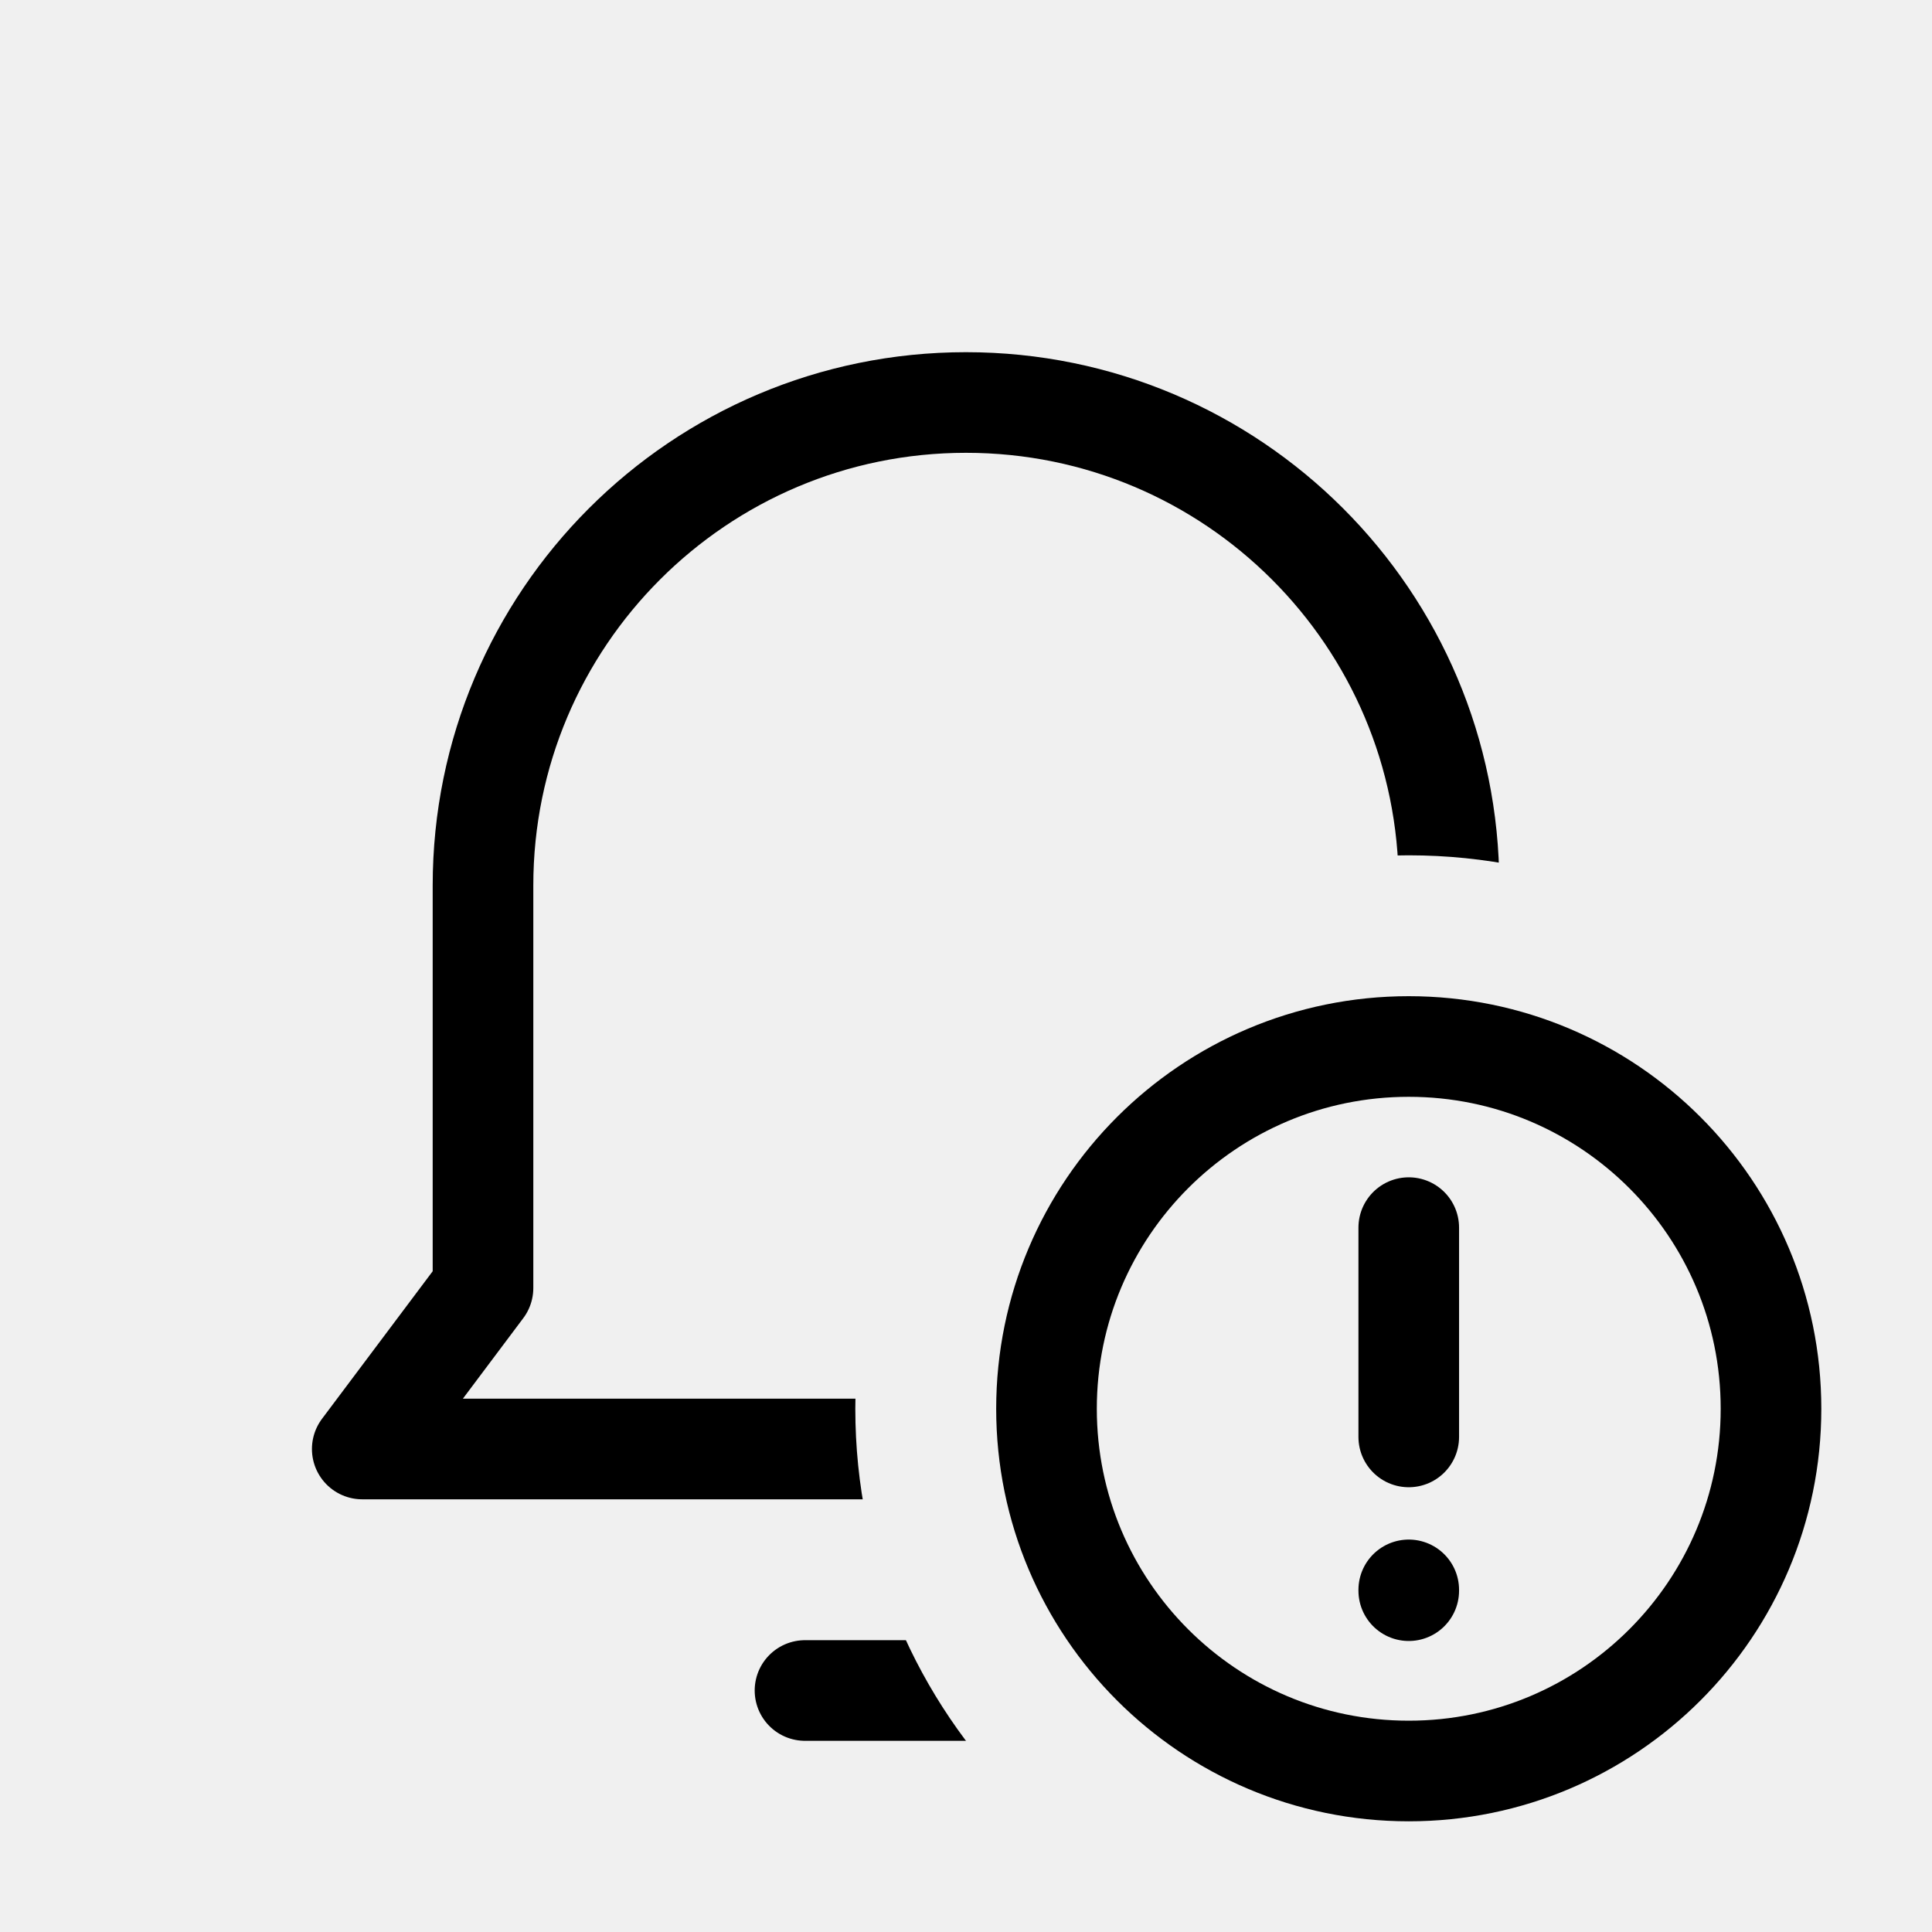
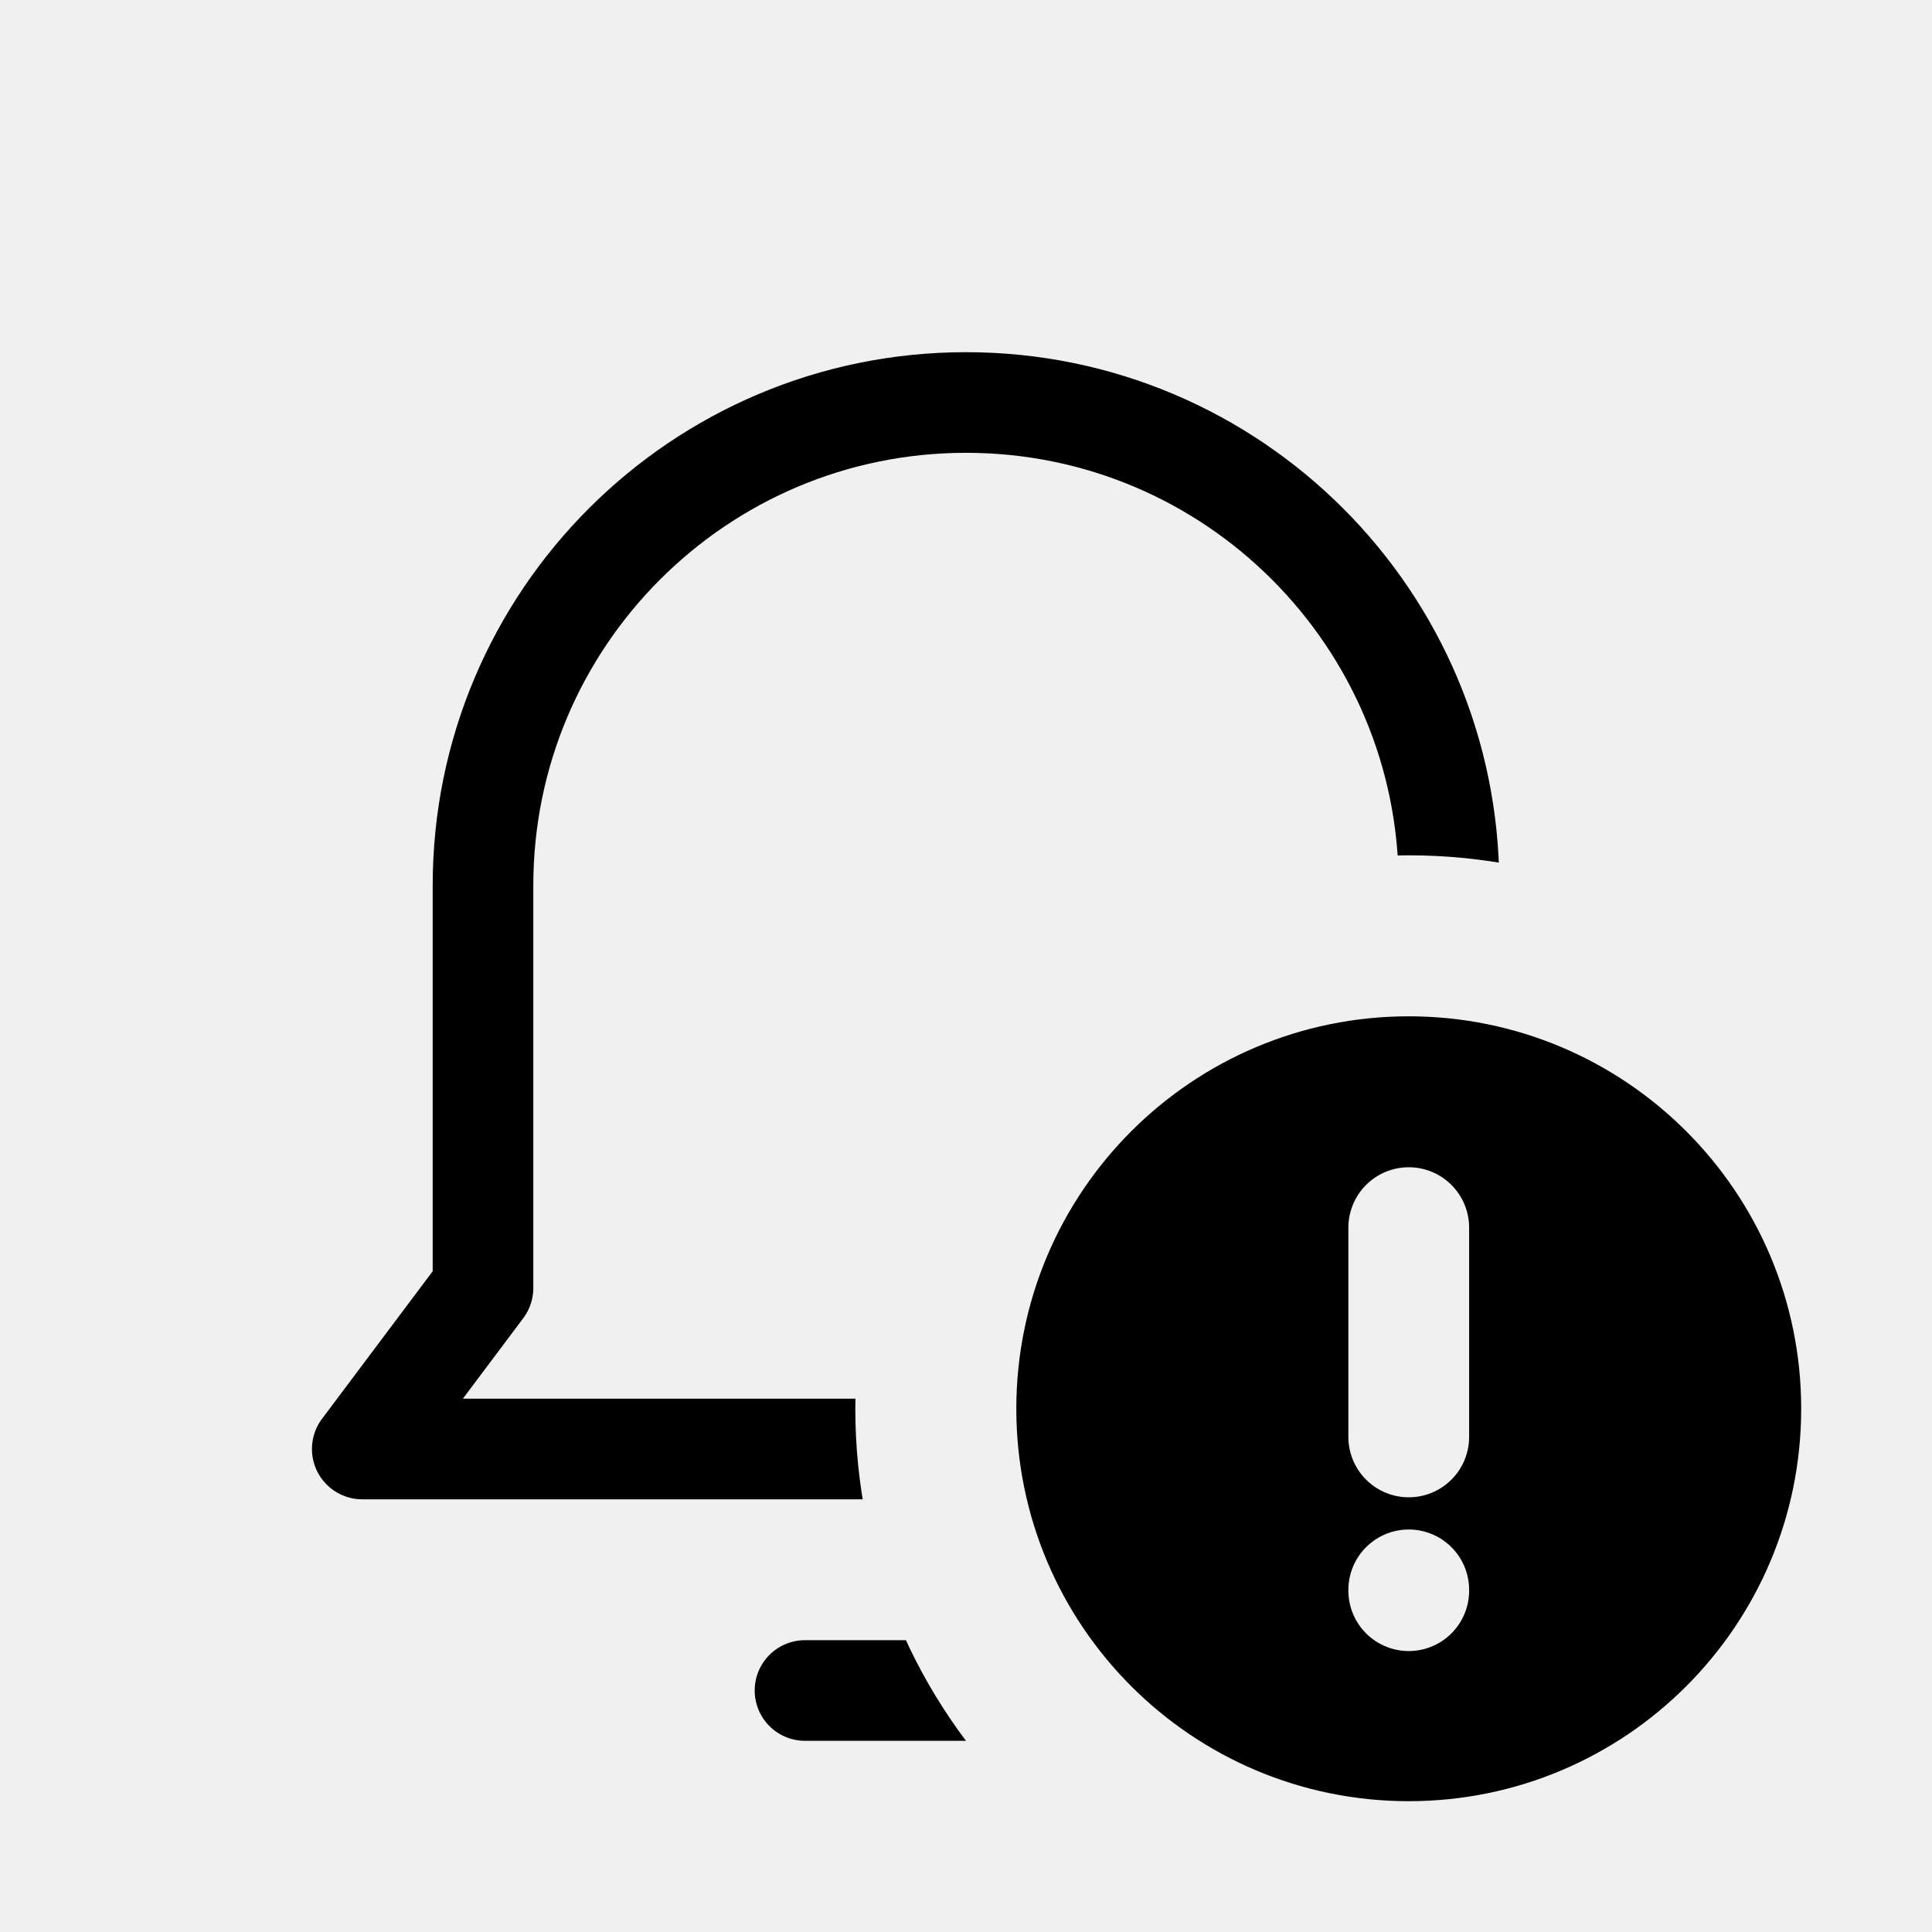
<svg xmlns="http://www.w3.org/2000/svg" viewBox="0 0 24 24" fill="none" stroke="currentColor" stroke-width="1.25" stroke-linecap="round" stroke-linejoin="round">
  <mask id="ff-bell-exclamation">
    <path d="M0 0h24v24H0z" fill="#fff" />
    <path d="M11.25 17.5a6.25 6.25 0 1 0 12.5 0a6.25 6.25 0 1 0 -12.5 0z" fill="#000" />
  </mask>
  <g mask="url(#ff-bell-exclamation)">
    <path d="M6 16v-5a6 6 0 0 1 12 0v5l1.5 2h-15z" />
    <path d="M10 21h4" />
  </g>
-   <circle cx="17.5" cy="17.5" r="4.5" />
-   <path d="M17.5 15.25v2.6M17.5 19.75v.01" />
+   <mask id="ff-bell-exclamation-b">
+     <path d="M0 0h24v24H0z" fill="#fff" />
+     <path d="M17.5 15.25v2.6M17.5 19.75v.01" fill="none" stroke="#000" stroke-width="1.5" stroke-linecap="round" stroke-linejoin="round" />
+   </mask>
+   <g mask="url(#ff-bell-exclamation-b)">
+     <circle cx="17.5" cy="17.5" r="4.25" fill="currentColor" />
+   </g>
</svg>
